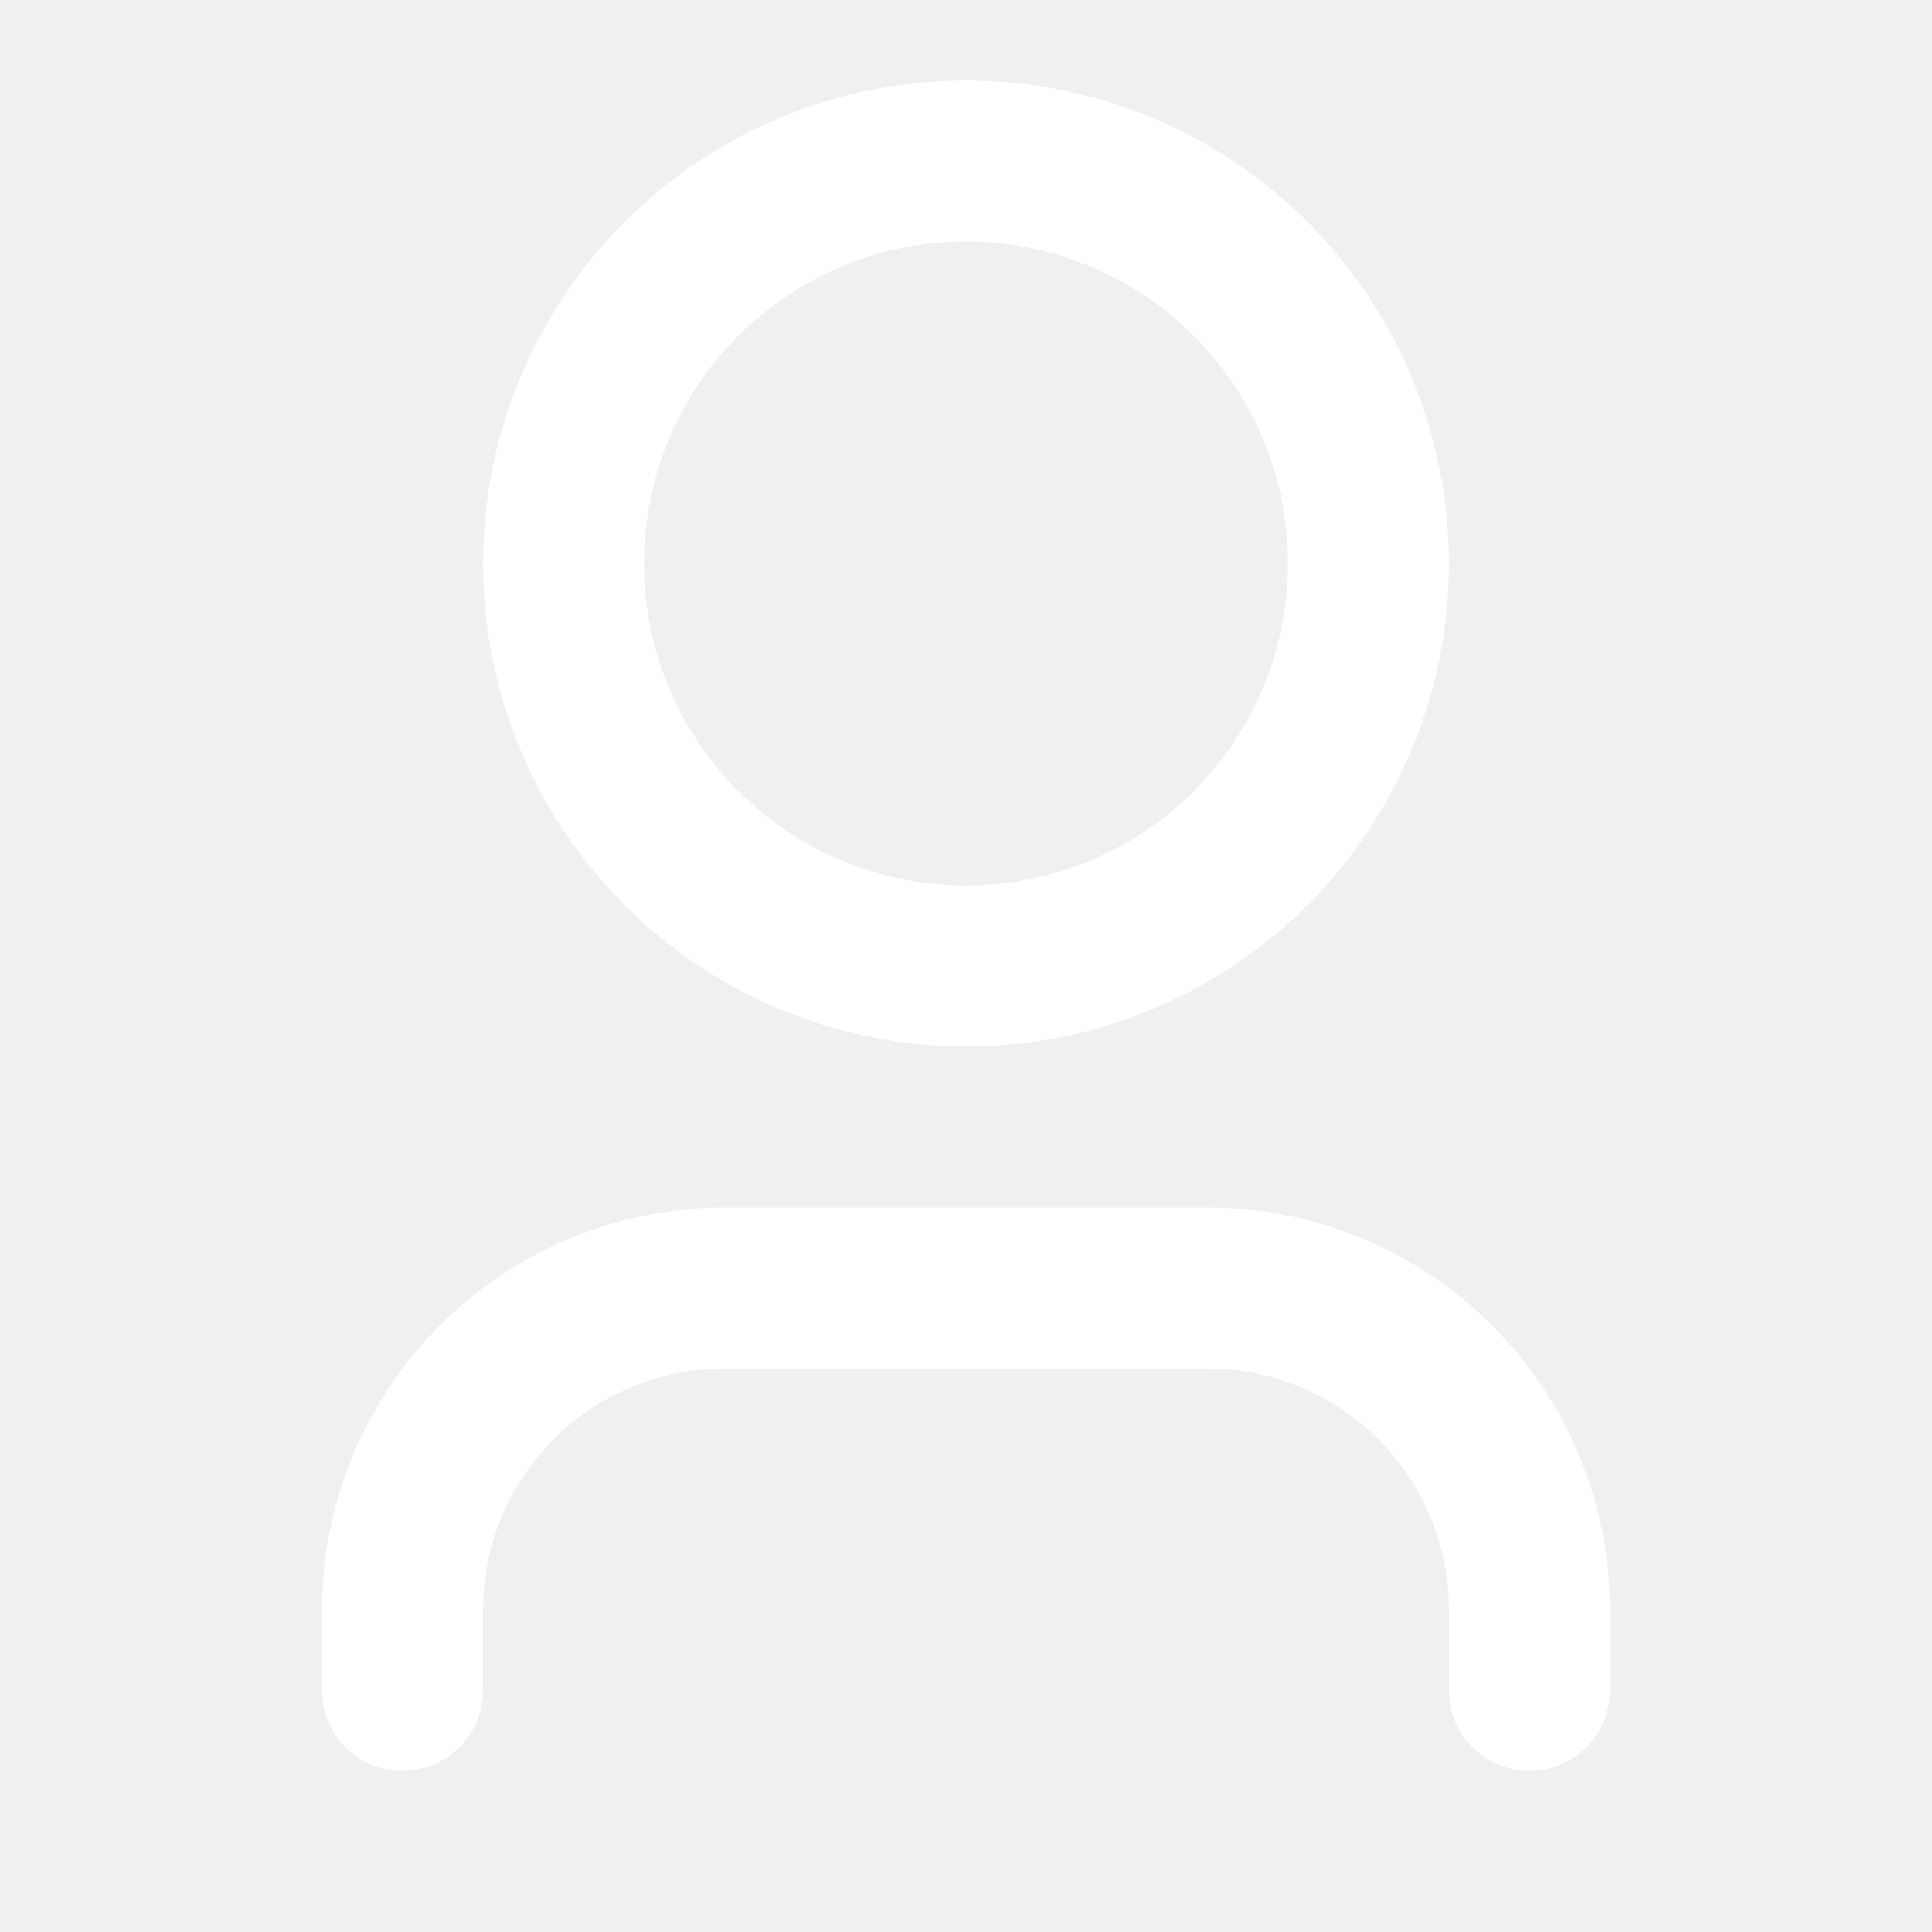
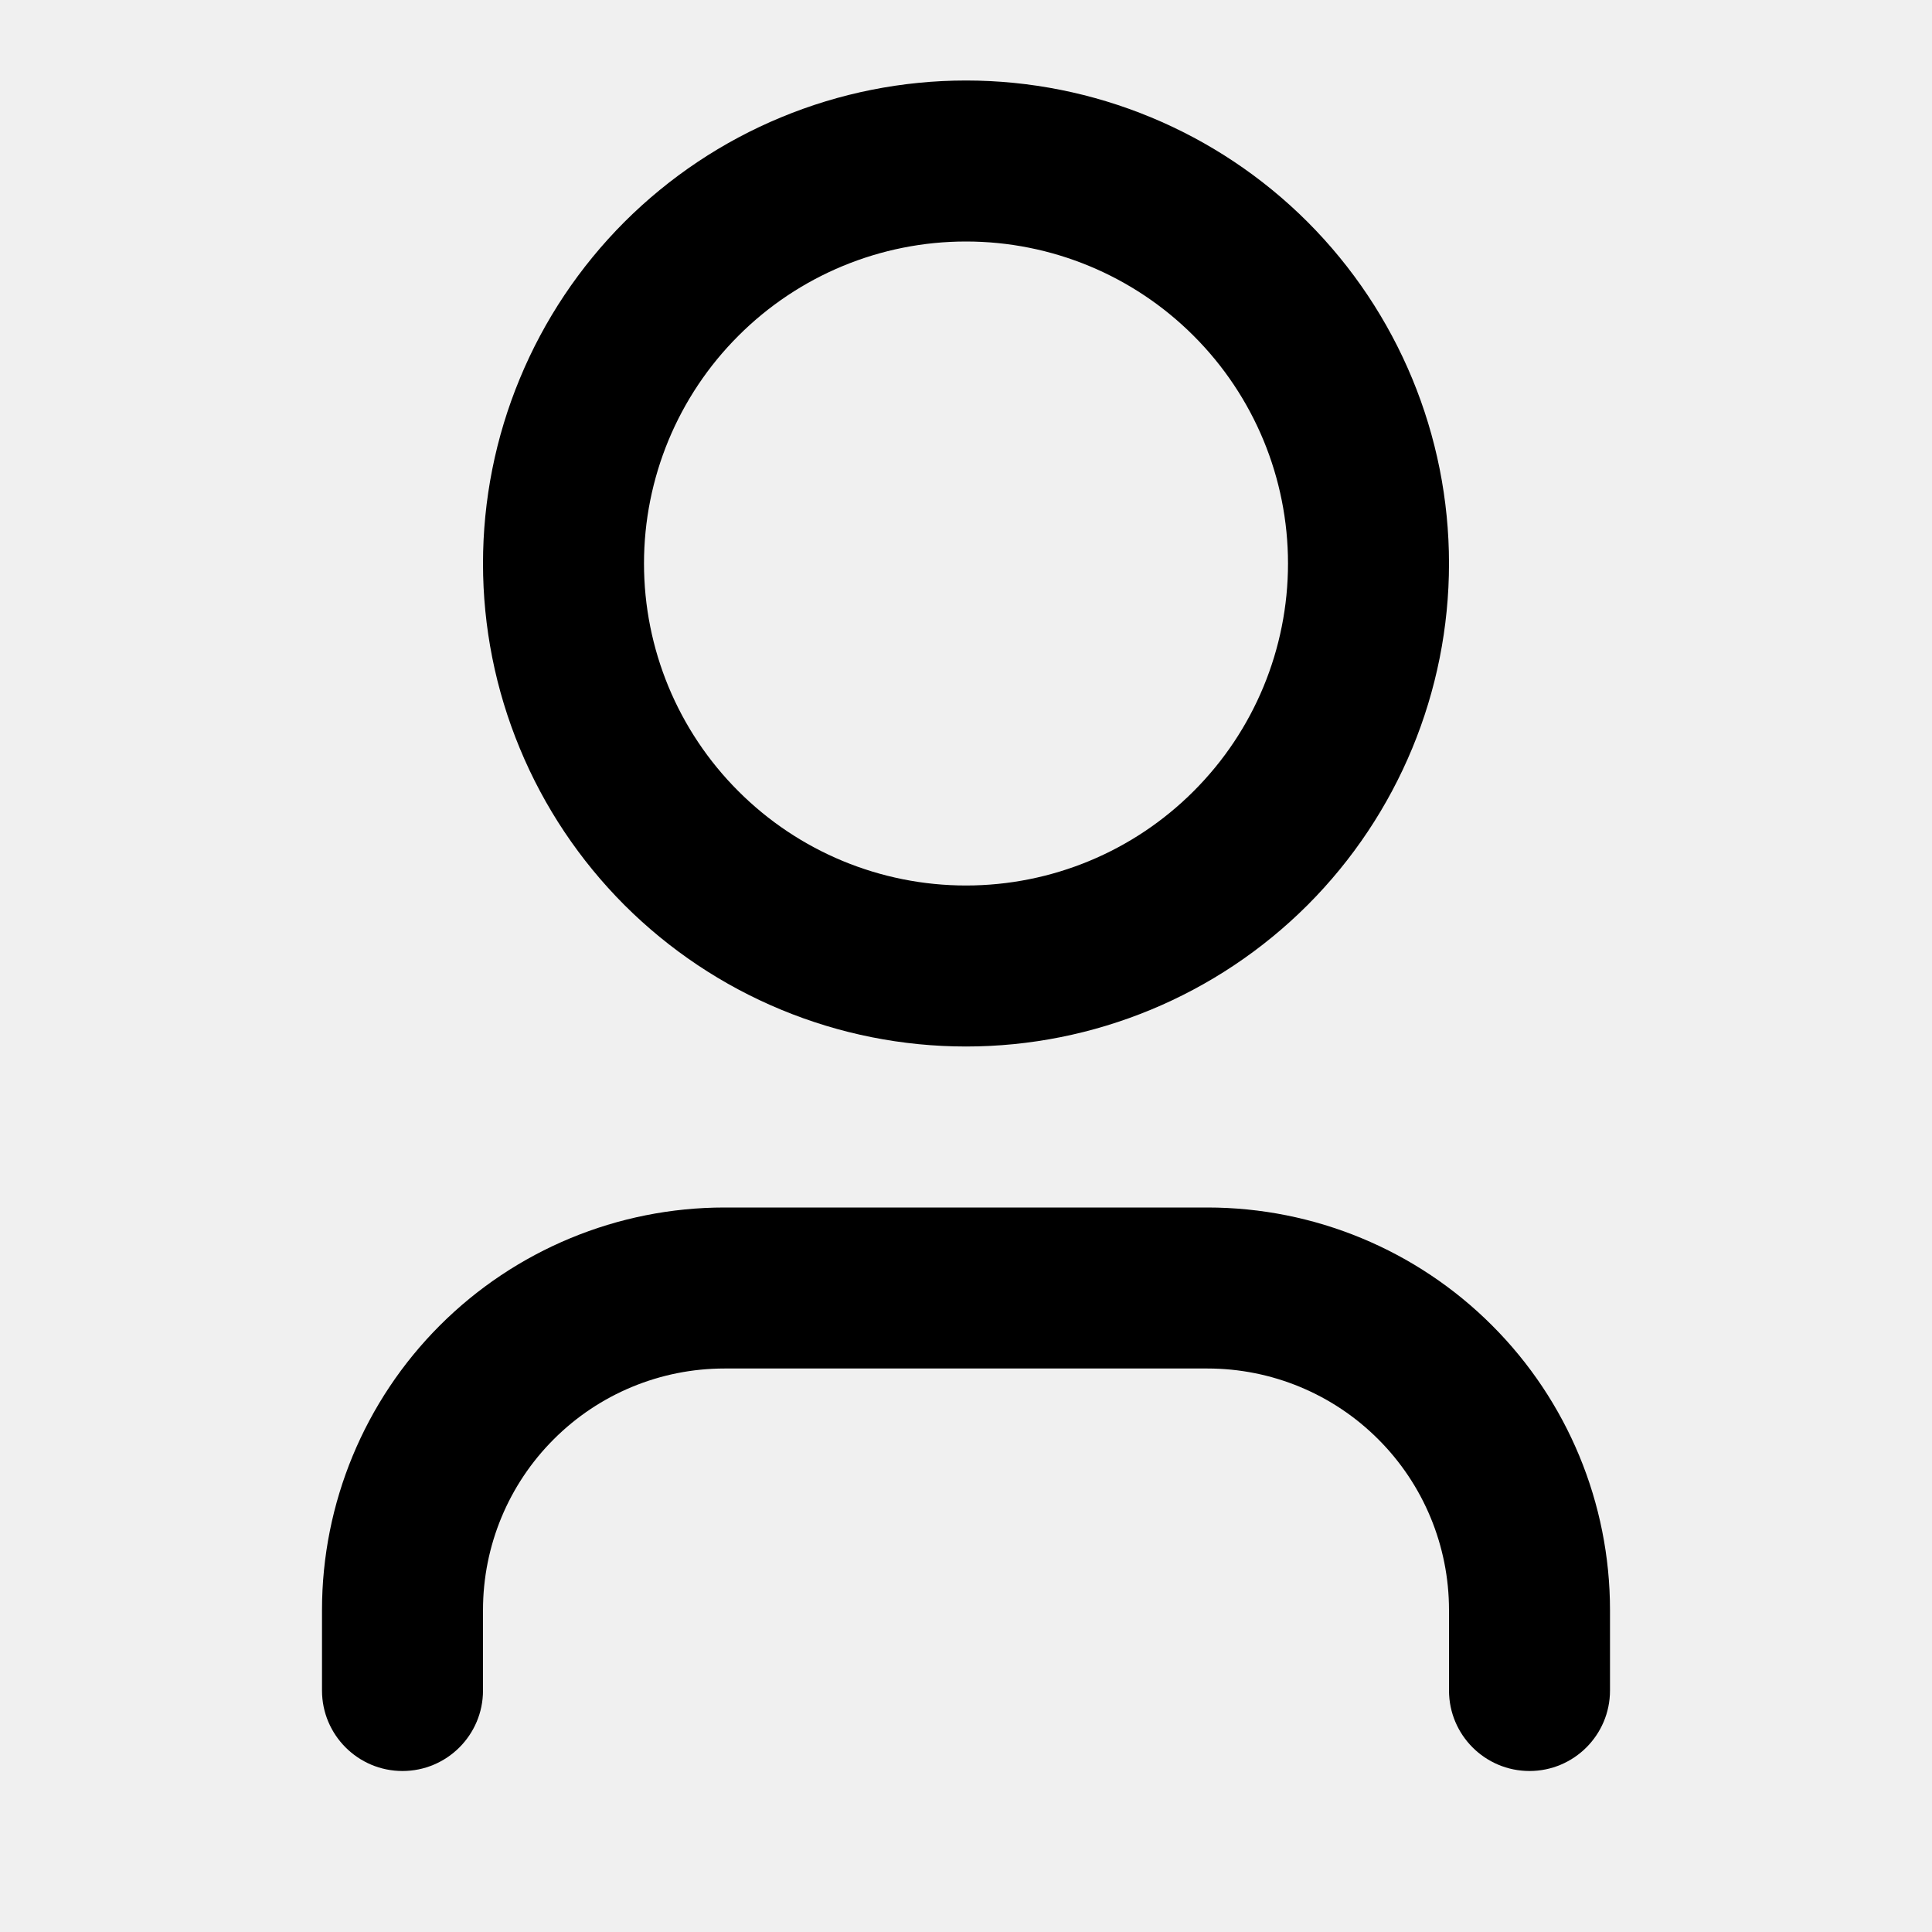
- <svg xmlns="http://www.w3.org/2000/svg" width="24" height="24" viewBox="0 0 24 24" fill="none">
+ <svg xmlns="http://www.w3.org/2000/svg" width="24" height="24" viewBox="0 0 24 24" fill="currentColor">
  <g clip-path="url(#clip0_38_1060)">
-     <path d="M20 21C20 21.552 19.552 22 19 22C18.448 22 18 21.552 18 21V20C18 19.204 17.684 18.441 17.121 17.879C16.559 17.316 15.796 17 15 17H9C8.204 17 7.441 17.316 6.879 17.879C6.316 18.441 6 19.204 6 20V21C6 21.552 5.552 22 5 22C4.448 22 4 21.552 4 21V20C4 18.674 4.527 17.402 5.464 16.465C6.402 15.527 7.674 15 9 15H15C16.326 15 17.598 15.527 18.535 16.465C19.473 17.402 20 18.674 20 20V21ZM12 13C11.212 13 10.432 12.845 9.704 12.543C8.976 12.242 8.315 11.8 7.757 11.243C7.2 10.685 6.758 10.024 6.457 9.296C6.155 8.568 6 7.788 6 7C6 6.212 6.155 5.432 6.457 4.704C6.758 3.976 7.2 3.315 7.757 2.757C8.315 2.2 8.976 1.758 9.704 1.457C10.432 1.155 11.212 1 12 1C13.591 1 15.117 1.632 16.243 2.757C17.368 3.883 18 5.409 18 7C18 8.591 17.368 10.117 16.243 11.243C15.117 12.368 13.591 13 12 13ZM12 11C13.061 11 14.078 10.579 14.828 9.828C15.579 9.078 16 8.061 16 7C16 5.939 15.579 4.922 14.828 4.172C14.078 3.421 13.061 3 12 3C10.939 3 9.922 3.421 9.172 4.172C8.421 4.922 8 5.939 8 7C8 8.061 8.421 9.078 9.172 9.828C9.922 10.579 10.939 11 12 11Z" fill="white" />
+     <path d="M20 21C20 21.552 19.552 22 19 22C18.448 22 18 21.552 18 21V20C18 19.204 17.684 18.441 17.121 17.879C16.559 17.316 15.796 17 15 17H9C8.204 17 7.441 17.316 6.879 17.879C6.316 18.441 6 19.204 6 20V21C6 21.552 5.552 22 5 22C4.448 22 4 21.552 4 21V20C4 18.674 4.527 17.402 5.464 16.465C6.402 15.527 7.674 15 9 15H15C16.326 15 17.598 15.527 18.535 16.465C19.473 17.402 20 18.674 20 20V21ZM12 13C11.212 13 10.432 12.845 9.704 12.543C8.976 12.242 8.315 11.8 7.757 11.243C7.2 10.685 6.758 10.024 6.457 9.296C6.155 8.568 6 7.788 6 7C6 6.212 6.155 5.432 6.457 4.704C6.758 3.976 7.2 3.315 7.757 2.757C8.315 2.2 8.976 1.758 9.704 1.457C10.432 1.155 11.212 1 12 1C13.591 1 15.117 1.632 16.243 2.757C17.368 3.883 18 5.409 18 7C18 8.591 17.368 10.117 16.243 11.243C15.117 12.368 13.591 13 12 13ZM12 11C13.061 11 14.078 10.579 14.828 9.828C15.579 9.078 16 8.061 16 7C16 5.939 15.579 4.922 14.828 4.172C14.078 3.421 13.061 3 12 3C10.939 3 9.922 3.421 9.172 4.172C8.421 4.922 8 5.939 8 7C8 8.061 8.421 9.078 9.172 9.828C9.922 10.579 10.939 11 12 11Z" fill="currentColor" />
  </g>
  <defs>
    <clipPath id="clip0_38_1060">
-       <rect width="24" height="24" fill="white" />
+       <rect width="24" height="24" fill="currentColor" />
    </clipPath>
  </defs>
</svg>
